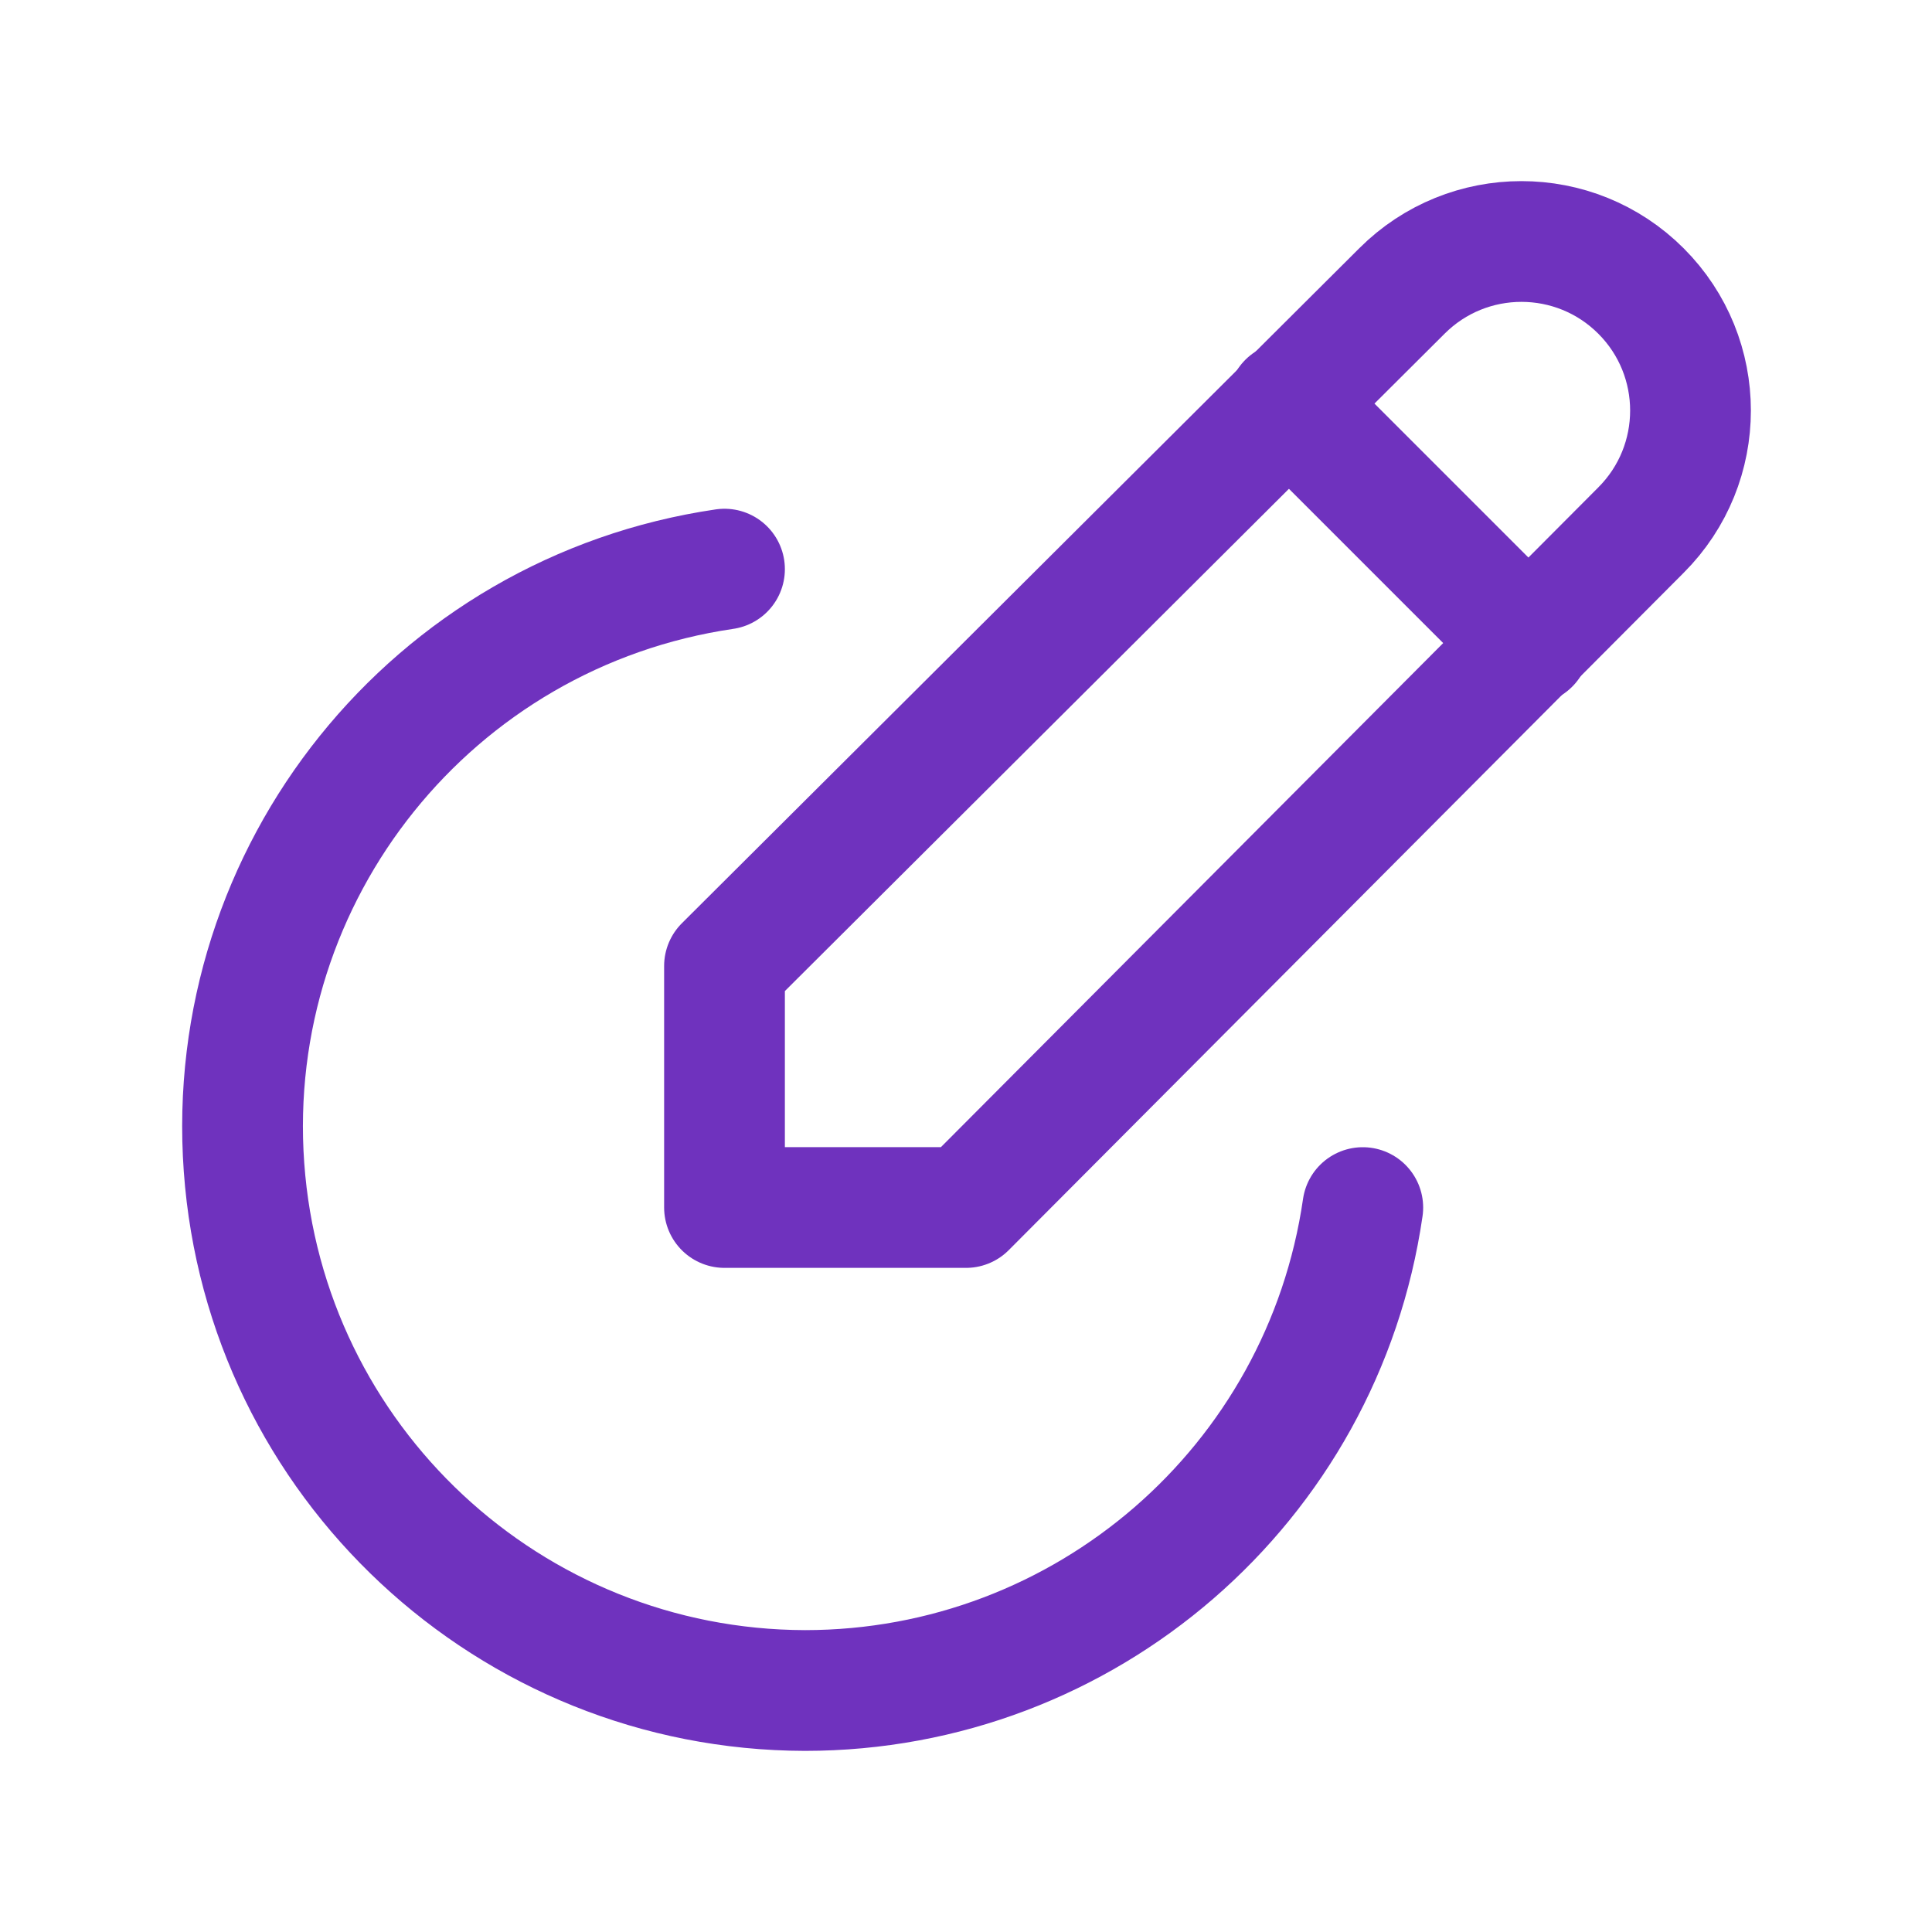
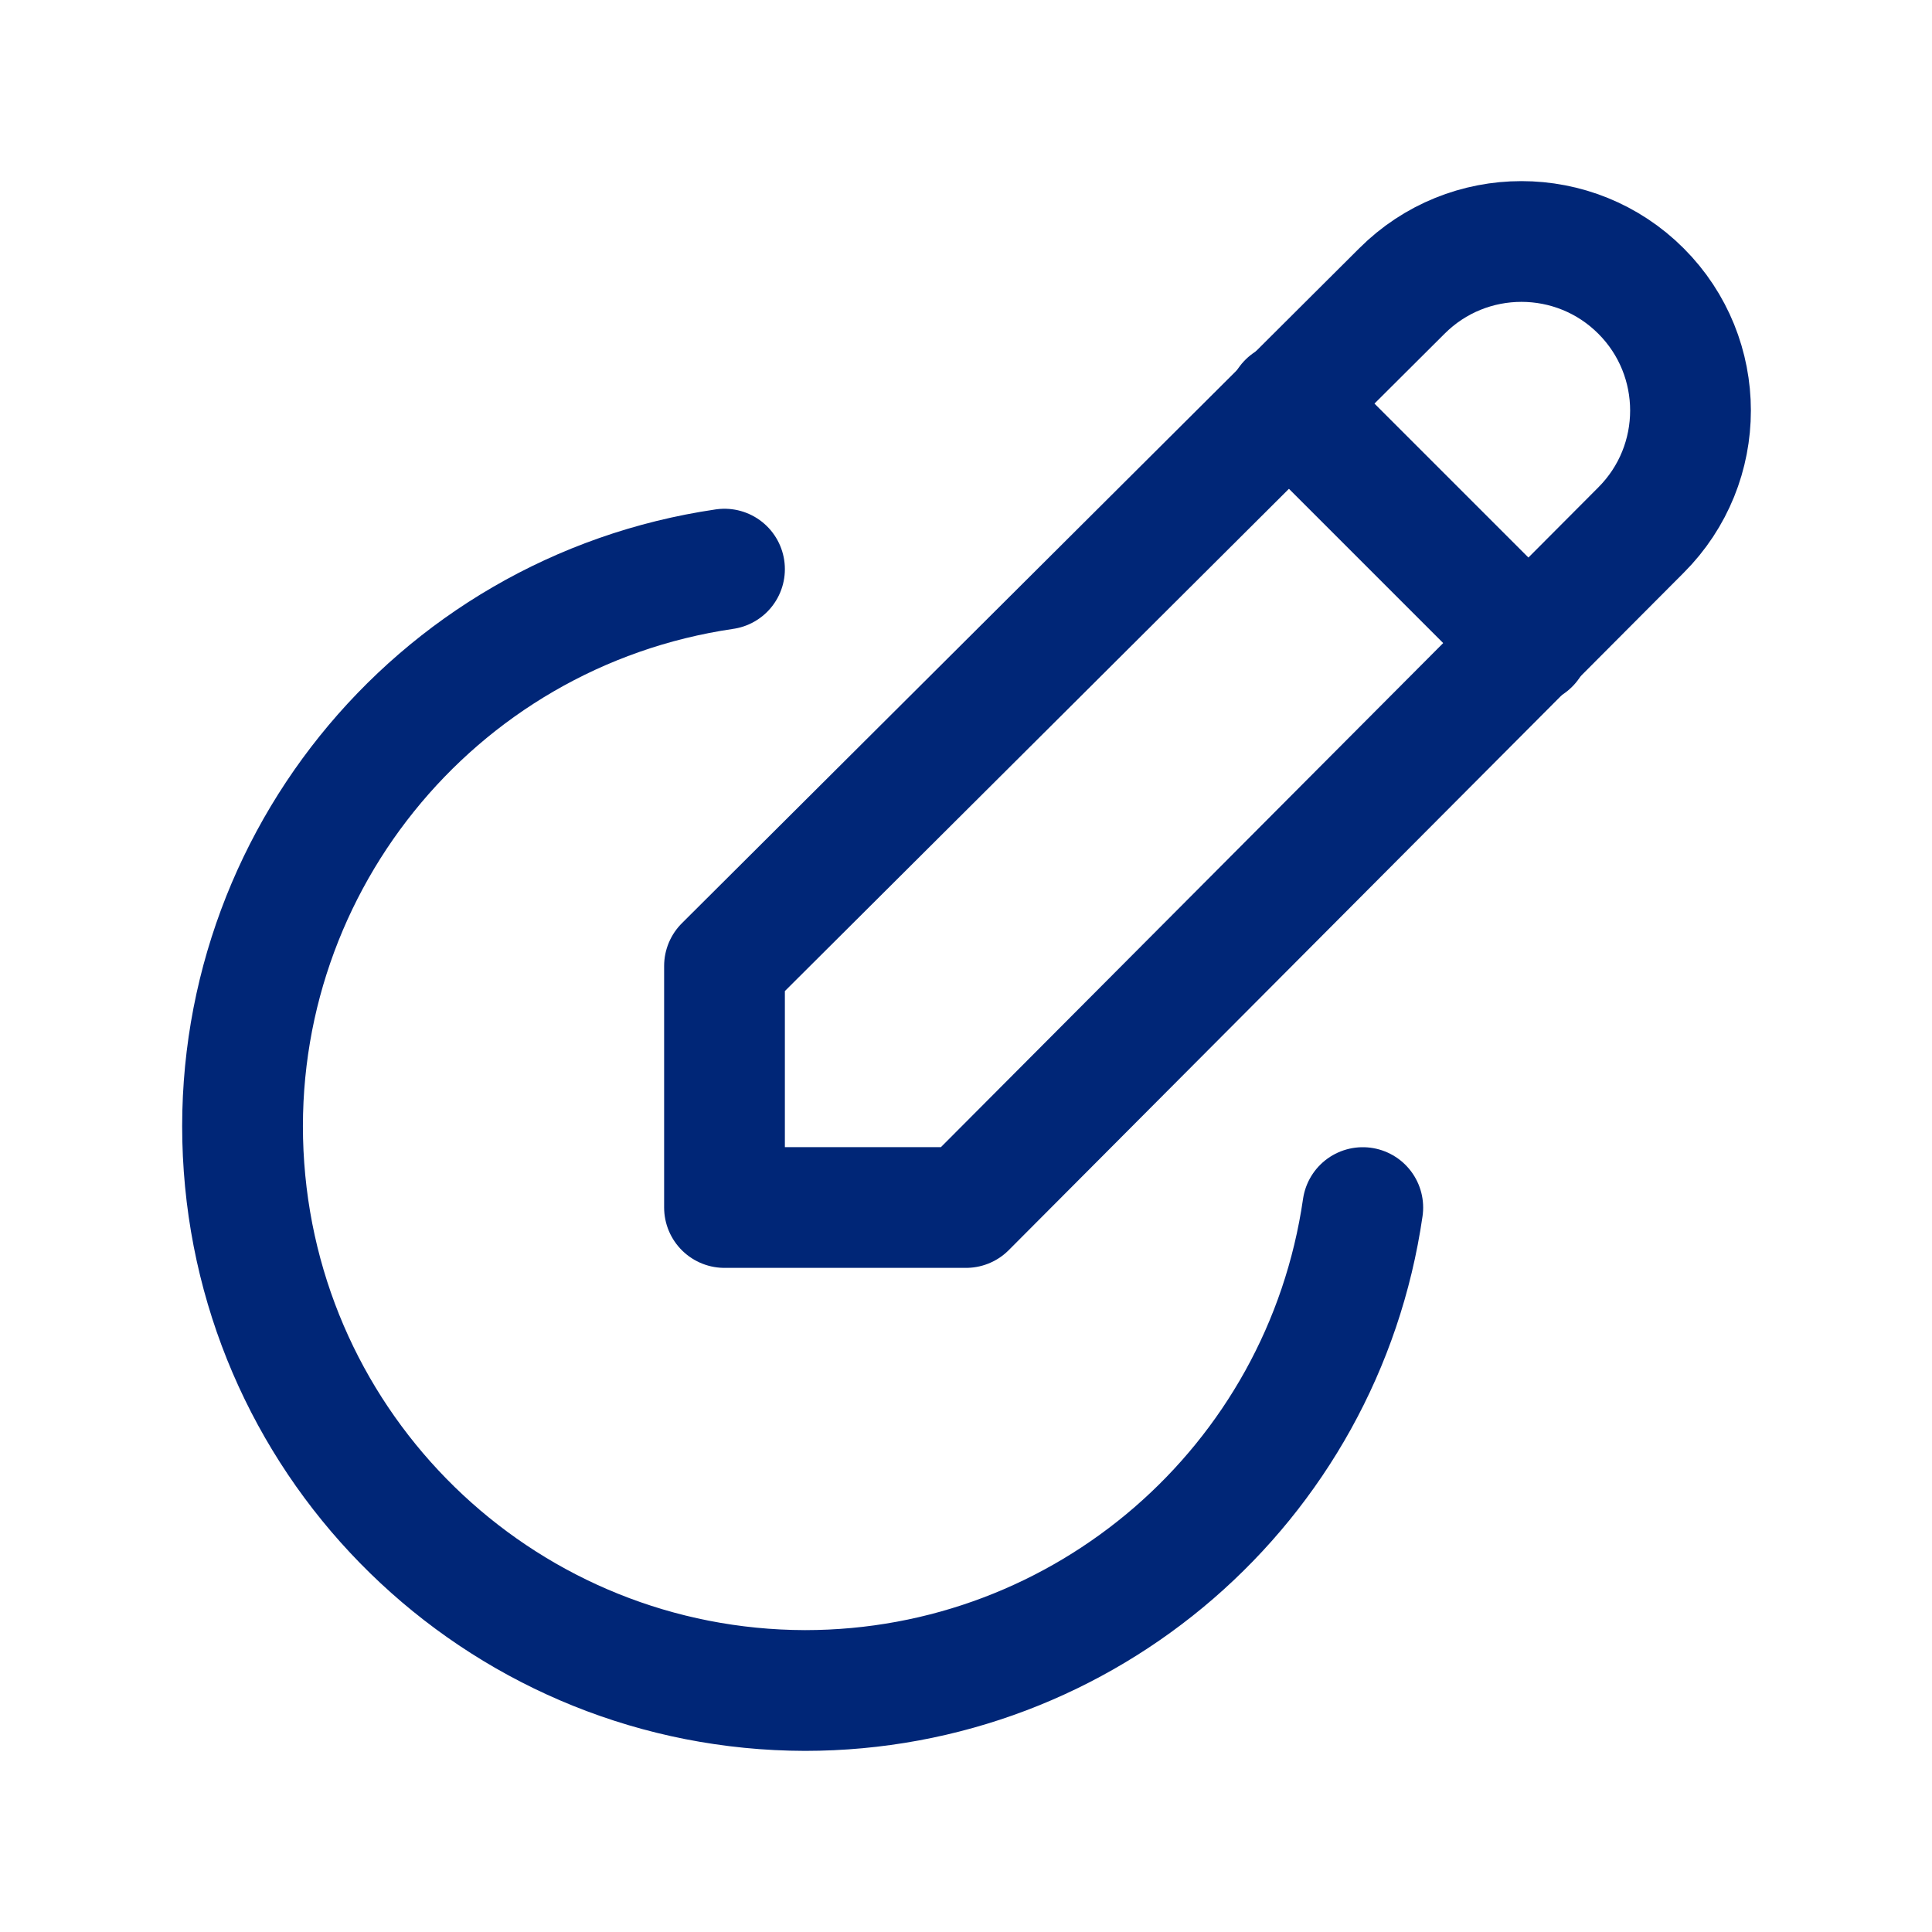
- <svg xmlns="http://www.w3.org/2000/svg" class="icon icon-tabler icon-tabler-edit-circle" width="28" height="28" viewBox="0 0 24 24" stroke-width="1.5" stroke="#6f32be" fill="none" stroke-linecap="round" stroke-linejoin="round">
+ <svg xmlns="http://www.w3.org/2000/svg" class="icon icon-tabler icon-tabler-edit-circle" width="28" height="28" viewBox="0 0 24 24" stroke-width="1.5" stroke="#002677" fill="none" stroke-linecap="round" stroke-linejoin="round">
  <path stroke="none" d="M0 0h24v24H0z" fill="none" />
  <path d="M12 15l8.385 -8.415a2.1 2.1 0 0 0 -2.97 -2.97l-8.415 8.385v3h3z" />
  <path d="M16 5l3 3" />
  <path d="M9 7.07a7.002 7.002 0 0 0 1 13.93a7.002 7.002 0 0 0 6.929 -5.999" />
</svg>
